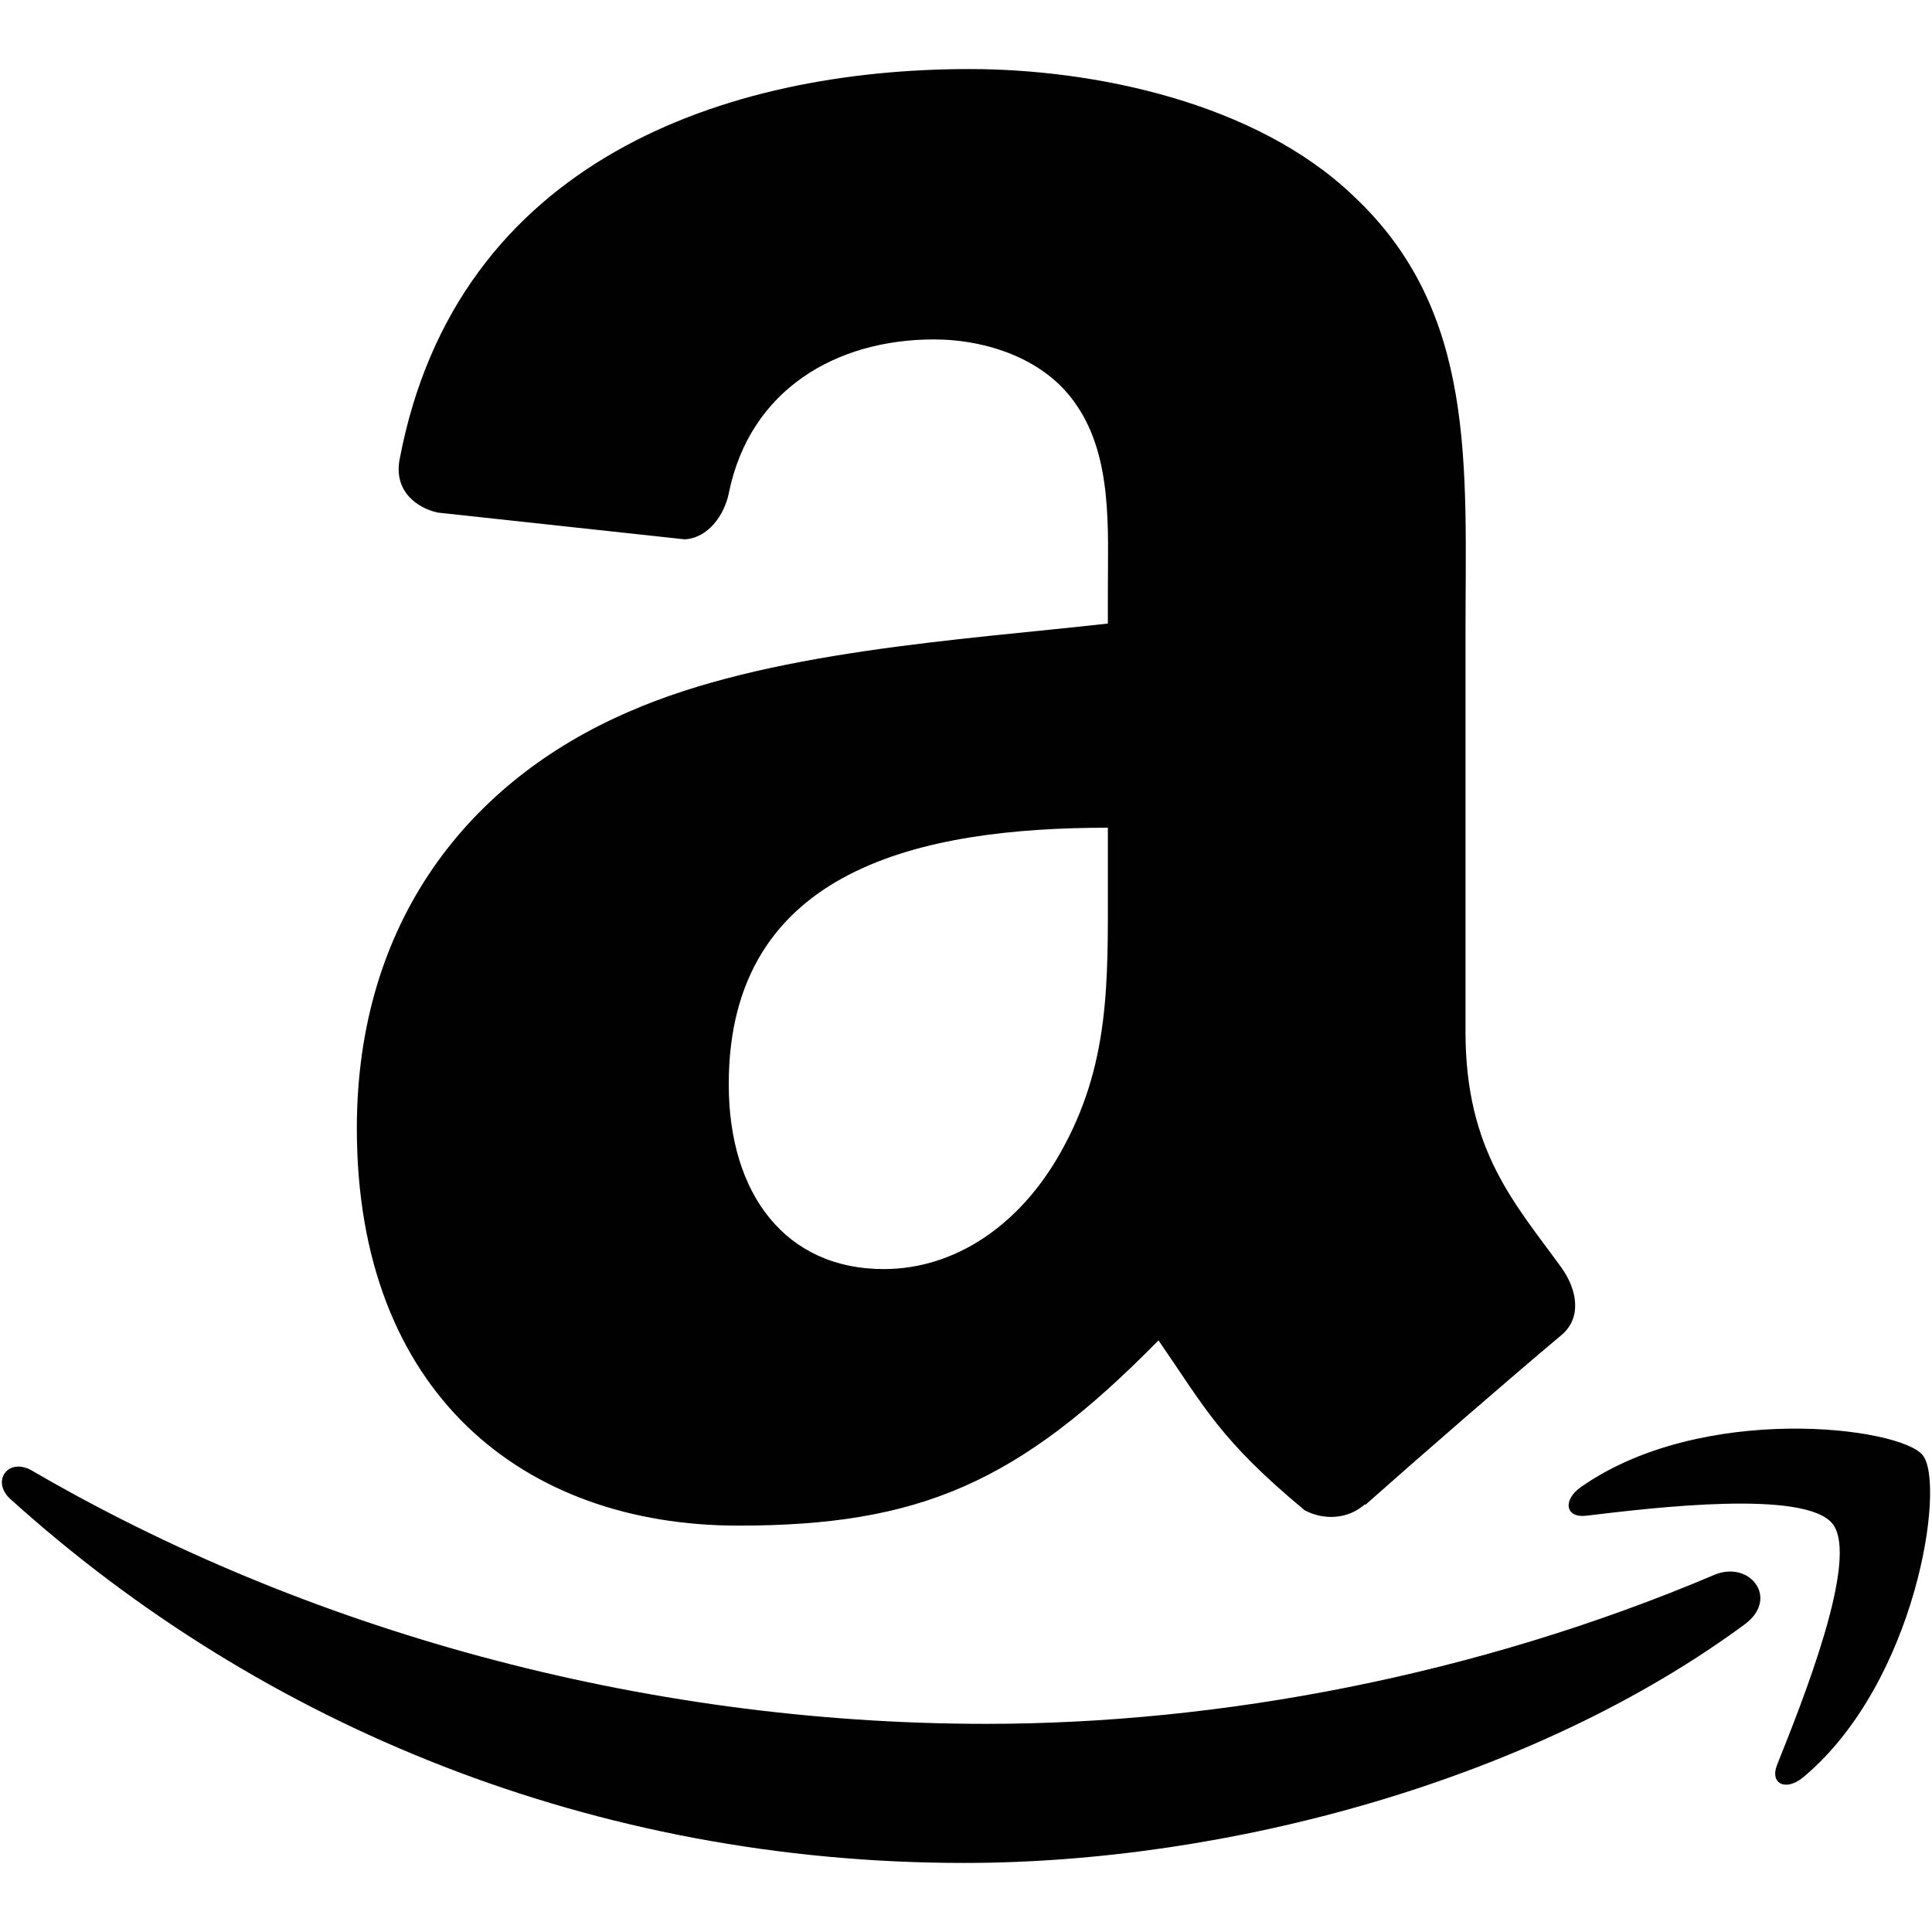
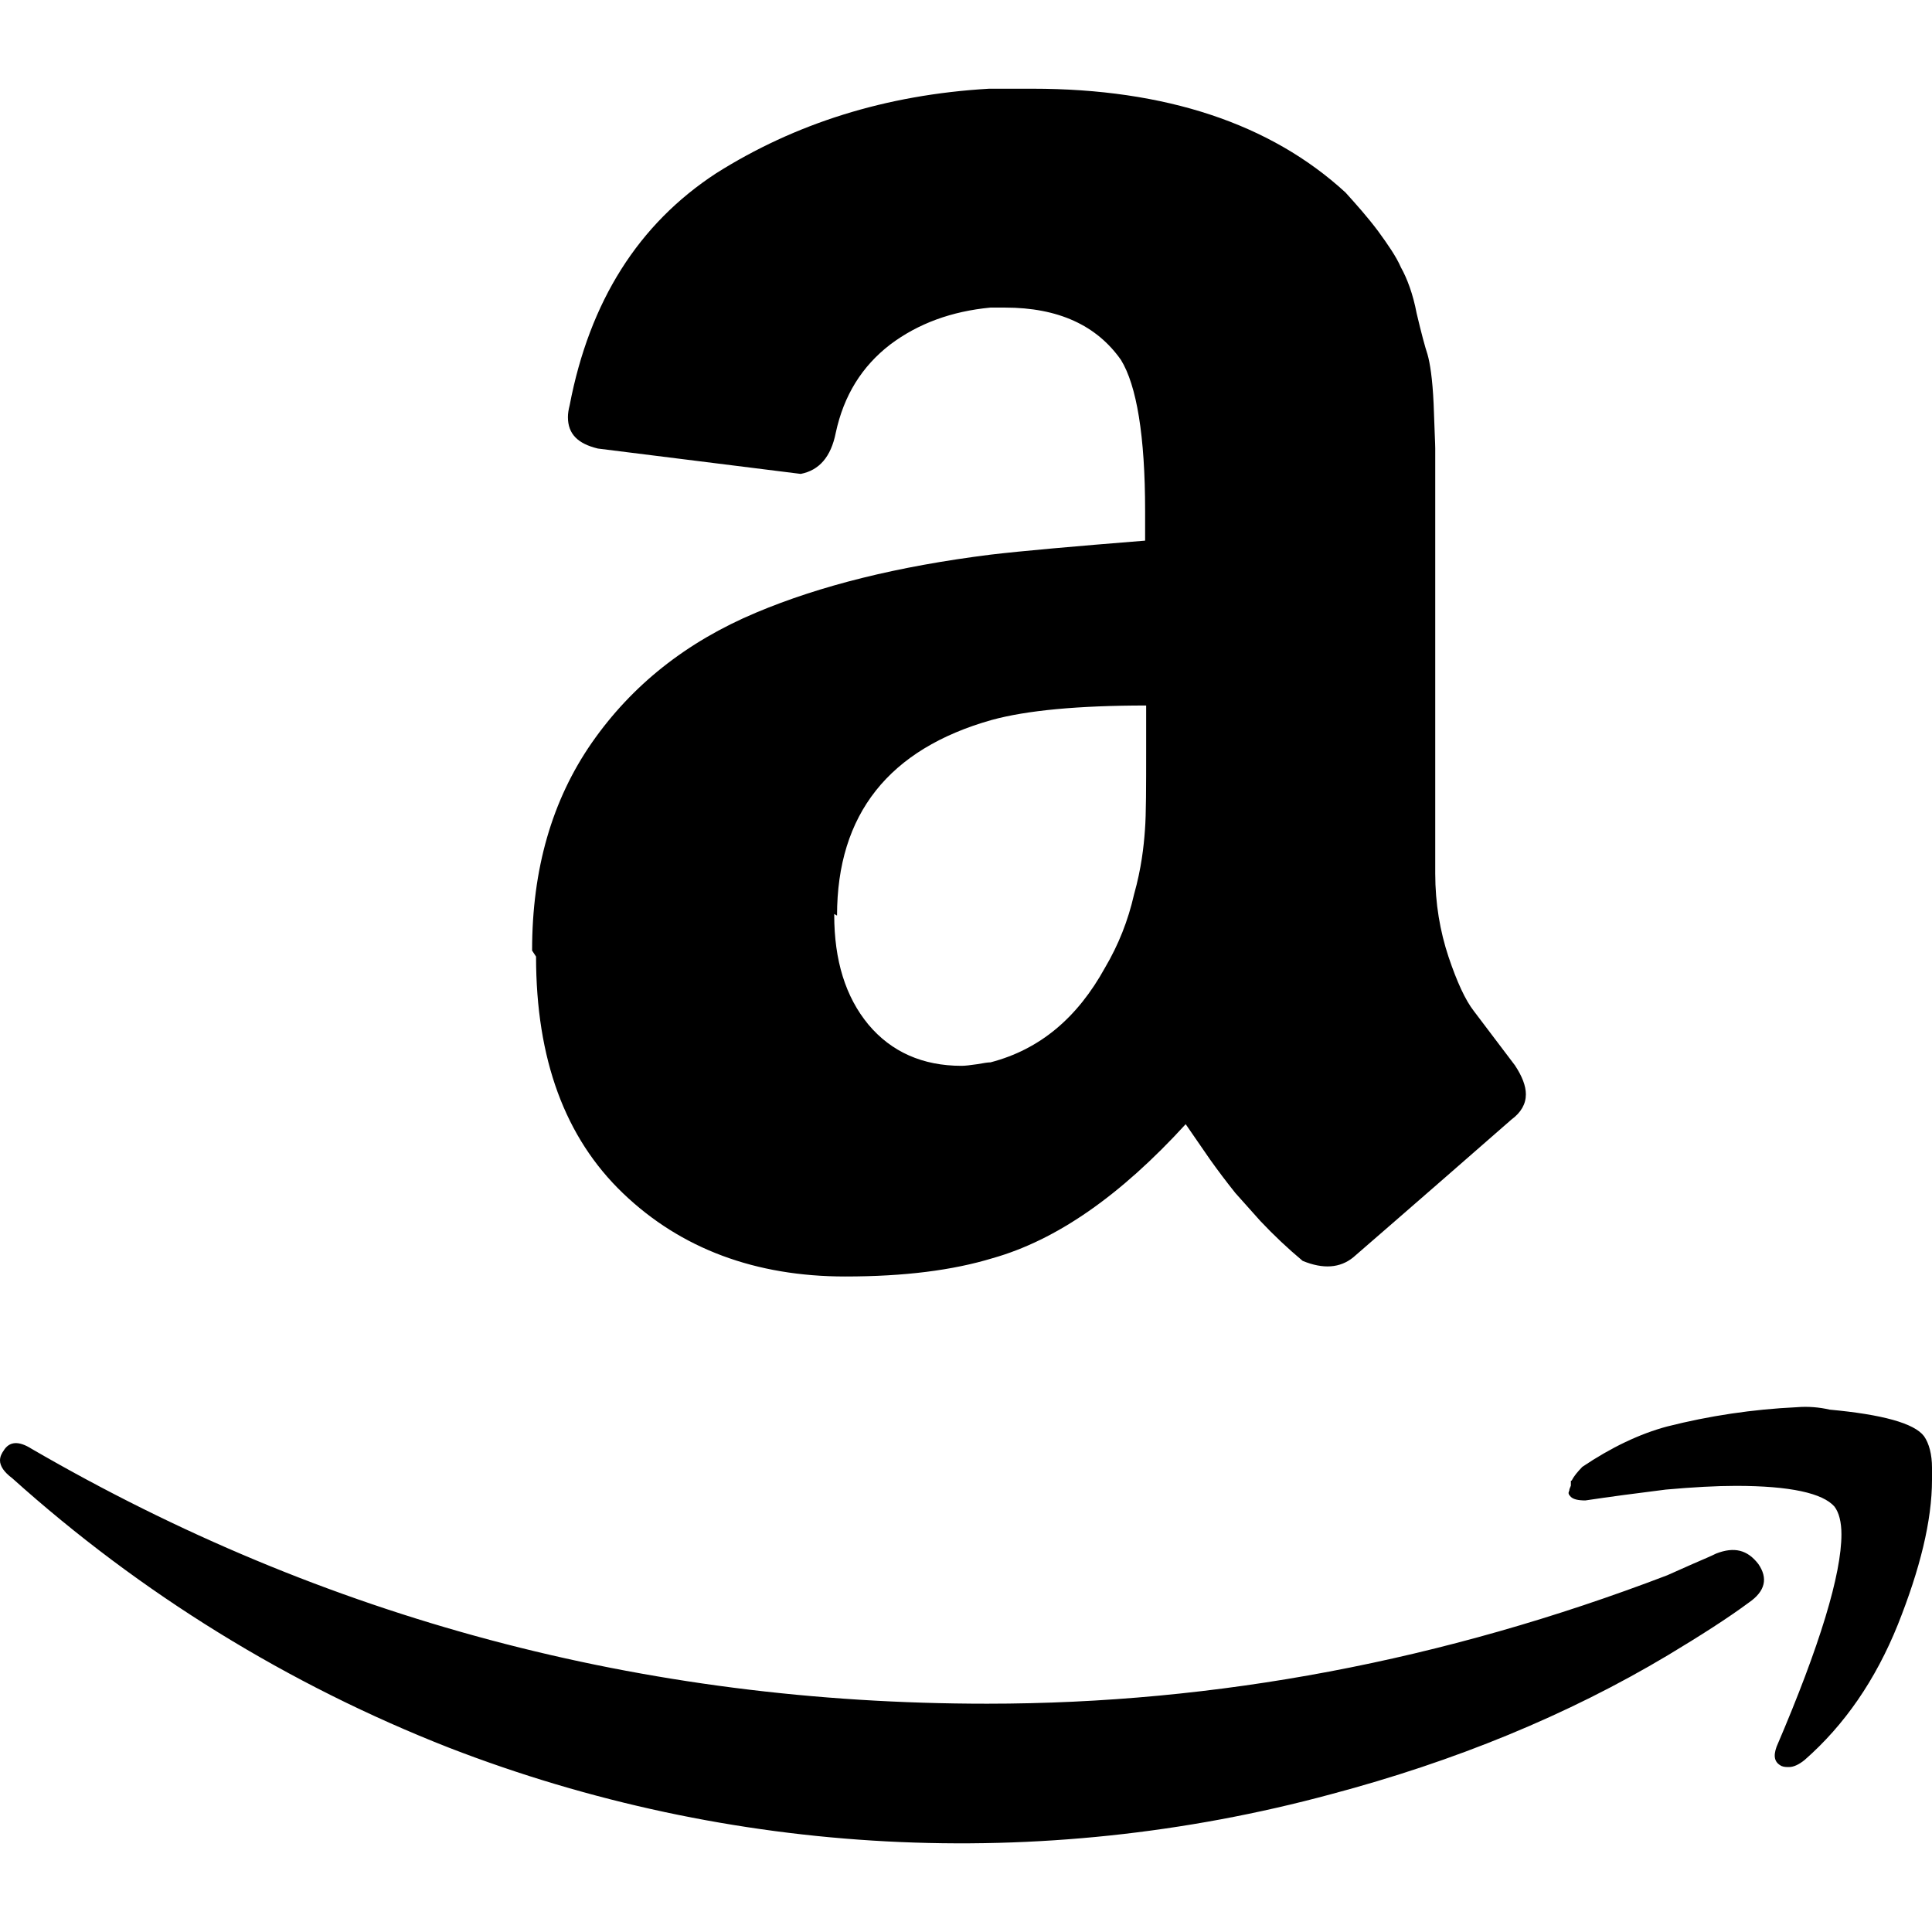
- <svg xmlns="http://www.w3.org/2000/svg" class="svg-icon" viewBox="0 0 512 512" xml:space="preserve">
-   <path d="M293.596 233.97c0 26.322.627 48.264-12.651 71.65-10.724 19.022-27.791 30.698-46.749 30.698-25.905 0-41.069-19.73-41.069-48.979 0-57.525 51.607-67.983 100.469-67.983v14.614zm68.105 164.685c-4.48 4.005-10.934 4.283-15.971 1.567-22.446-18.64-26.462-27.263-38.718-45.009-37.07 37.767-63.335 49.094-111.356 49.094-56.871 0-101.09-35.085-101.09-105.269 0-54.833 29.688-92.112 72.023-110.394 36.647-16.086 87.836-19.004 127.006-23.397v-8.774c0-16.074 1.253-35.091-8.218-48.979-8.217-12.43-24.013-17.542-37.905-17.542-25.76 0-48.67 13.196-54.288 40.552-1.178 6.094-5.612 12.11-11.745 12.425l-65.459-7.092c-5.524-1.241-11.676-5.682-10.074-14.119C120.942 42.297 192.668 18.3 256.943 18.3c32.857 0 75.823 8.774 101.729 33.63 32.857 30.71 29.7 71.65 29.7 116.248v105.223c0 31.65 13.138 45.543 25.487 62.615 4.317 6.128 5.292 13.44-.209 17.92-13.8 11.571-38.324 32.869-51.811 44.87l-.138-.151zm92.56 18.722c-62.721 26.602-130.884 39.461-192.884 39.461-91.933 0-180.924-25.209-252.882-67.096-6.302-3.668-10.968 2.797-5.733 7.532 66.702 60.236 154.845 96.425 252.732 96.425 69.846 0 150.949-21.971 206.903-63.254 9.249-6.847 1.323-17.084-8.136-13.068zm16.701 50.278c-2.043 5.106 2.345 7.172 6.964 3.296 30.014-25.116 37.767-77.716 31.615-85.317-6.093-7.532-58.565-14.021-90.599 8.461-4.921 3.481-4.062 8.24 1.394 7.59 18.036-2.17 58.182-6.986 65.343 2.183 7.149 9.168-7.962 46.911-14.717 63.787z" fill-rule="evenodd" clip-rule="evenodd" fill="#010101" />
+ <svg xmlns="http://www.w3.org/2000/svg" class="svg-icon" viewBox="0 0 24 24" fill="currentColor">
+   <path d="M.045 18.02c.072-.116.187-.124.348-.022 3.636 2.11 7.594 3.166 11.87 3.166 2.852 0 5.668-.533 8.447-1.595l.315-.14c.138-.06.234-.1.293-.13.226-.088.39-.046.525.13.12.174.09.336-.12.48-.256.19-.6.41-1.006.654-1.244.743-2.64 1.316-4.185 1.726a17.617 17.617 0 01-10.951-.577 17.88 17.88 0 01-5.43-3.35c-.1-.074-.151-.15-.151-.22 0-.047.021-.09.051-.13zm6.565-6.218c0-1.005.247-1.863.743-2.577.495-.71 1.17-1.25 2.04-1.615.796-.335 1.756-.575 2.912-.72.39-.046 1.033-.103 1.92-.174v-.37c0-.93-.105-1.558-.3-1.875-.302-.43-.78-.65-1.44-.65h-.182c-.48.046-.896.196-1.246.46-.35.27-.575.63-.675 1.096-.06.3-.206.465-.435.51l-2.52-.315c-.248-.06-.372-.18-.372-.39 0-.046.007-.09.022-.15.247-1.29.855-2.25 1.82-2.88.976-.616 2.1-.975 3.39-1.05h.54c1.65 0 2.957.434 3.888 1.29.135.15.27.3.405.48.12.165.224.314.283.45.075.134.15.33.195.57.06.254.105.42.135.51.03.104.062.3.076.615.01.313.02.493.02.553v5.28c0 .376.06.72.165 1.036.105.313.21.54.315.674l.51.674c.09.136.136.256.136.36 0 .12-.06.226-.18.314-1.2 1.05-1.86 1.62-1.963 1.71-.165.135-.375.15-.63.045a6.062 6.062 0 01-.526-.496l-.31-.347a9.391 9.391 0 01-.317-.42l-.3-.435c-.81.886-1.603 1.44-2.4 1.665-.494.15-1.093.227-1.83.227-1.11 0-2.04-.343-2.76-1.034-.72-.69-1.08-1.665-1.08-2.94l-.05-.076zm3.753-.438c0 .566.14 1.02.425 1.364.285.34.675.512 1.155.512.045 0 .106-.007.195-.02.09-.016.134-.023.166-.023.614-.16 1.08-.553 1.424-1.178.165-.28.285-.58.36-.91.09-.32.12-.59.135-.8.015-.195.015-.54.015-1.005v-.54c-.84 0-1.484.06-1.92.18-1.275.36-1.92 1.17-1.92 2.43l-.035-.02zm9.162 7.027c.03-.06.075-.11.132-.17.362-.243.714-.41 1.05-.5a8.094 8.094 0 011.612-.24c.14-.012.28 0 .41.03.65.06 1.05.168 1.172.33.063.09.099.228.099.39v.15c0 .51-.149 1.11-.424 1.8-.278.69-.664 1.248-1.156 1.68-.073.06-.14.09-.197.09-.03 0-.06 0-.09-.012-.09-.044-.107-.12-.064-.24.54-1.26.806-2.143.806-2.64 0-.15-.03-.27-.087-.344-.145-.166-.55-.257-1.224-.257-.243 0-.533.016-.87.046-.363.045-.7.09-1 .135-.09 0-.148-.014-.18-.044-.03-.03-.036-.047-.02-.077 0-.017.006-.03.02-.063v-.06z" />
</svg>
